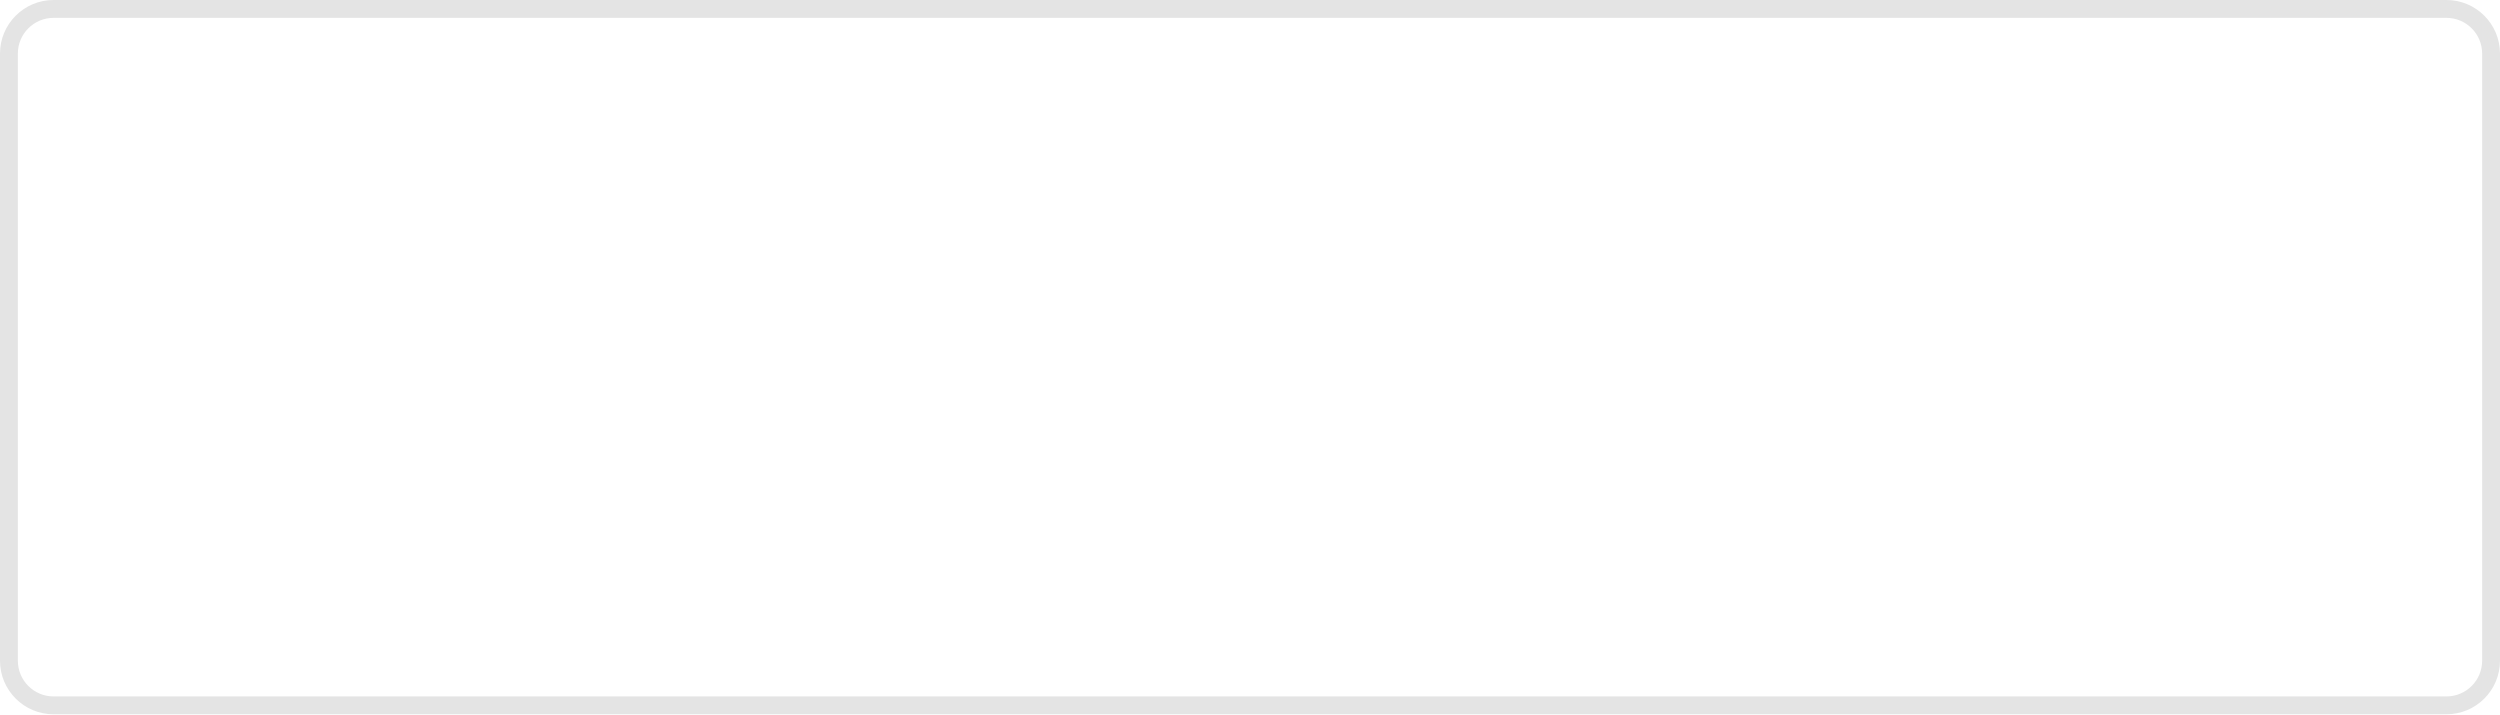
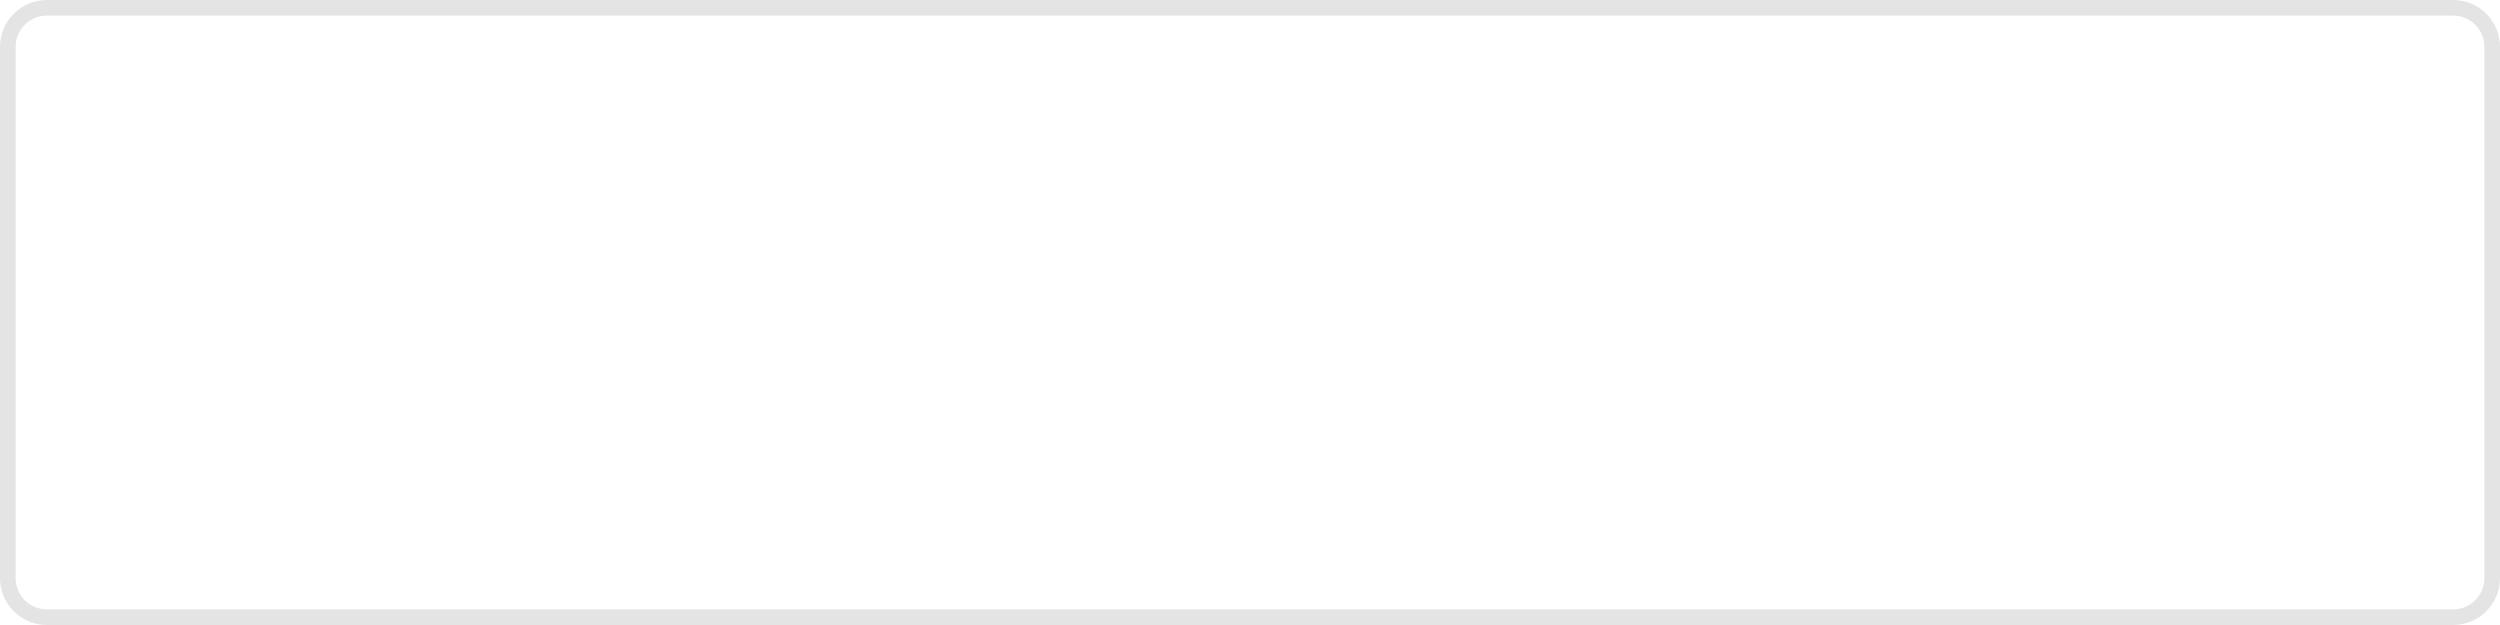
- <svg xmlns="http://www.w3.org/2000/svg" version="1.1" width="140px" height="40px">
-   <g transform="matrix(1 0 0 1 -50 -389 )">
-     <path d="M 50.5 392  A 2.5 2.5 0 0 1 53 389.5 L 187 389.5  A 2.5 2.5 0 0 1 189.5 392 L 189.5 426  A 2.5 2.5 0 0 1 187 428.5 L 53 428.5  A 2.5 2.5 0 0 1 50.5 426 L 50.5 392  Z " fill-rule="nonzero" fill="#f9f9f9" stroke="none" fill-opacity="0" />
-     <path d="M 50.5 392  A 2.5 2.5 0 0 1 53 389.5 L 187 389.5  A 2.5 2.5 0 0 1 189.5 392 L 189.5 426  A 2.5 2.5 0 0 1 187 428.5 L 53 428.5  A 2.5 2.5 0 0 1 50.5 426 L 50.5 392  Z " stroke-width="1" stroke="#e4e4e4" fill="none" />
+ <svg xmlns="http://www.w3.org/2000/svg" version="1.1" width="160px" height="40px">
+   <g transform="matrix(1 0 0 1 -155 -259 )">
+     <path d="M 155.5 262  A 2.5 2.5 0 0 1 158 259.5 L 312 259.5  A 2.5 2.5 0 0 1 314.5 262 L 314.5 296  A 2.5 2.5 0 0 1 312 298.5 L 158 298.5  A 2.5 2.5 0 0 1 155.5 296 L 155.5 262  Z " fill-rule="nonzero" fill="#f9f9f9" stroke="none" fill-opacity="0" />
+     <path d="M 155.5 262  A 2.5 2.5 0 0 1 158 259.5 L 312 259.5  A 2.5 2.5 0 0 1 314.5 262 L 314.5 296  A 2.5 2.5 0 0 1 312 298.5 L 158 298.5  A 2.5 2.5 0 0 1 155.5 296 L 155.5 262  Z " stroke-width="1" stroke="#e4e4e4" fill="none" />
  </g>
</svg>
